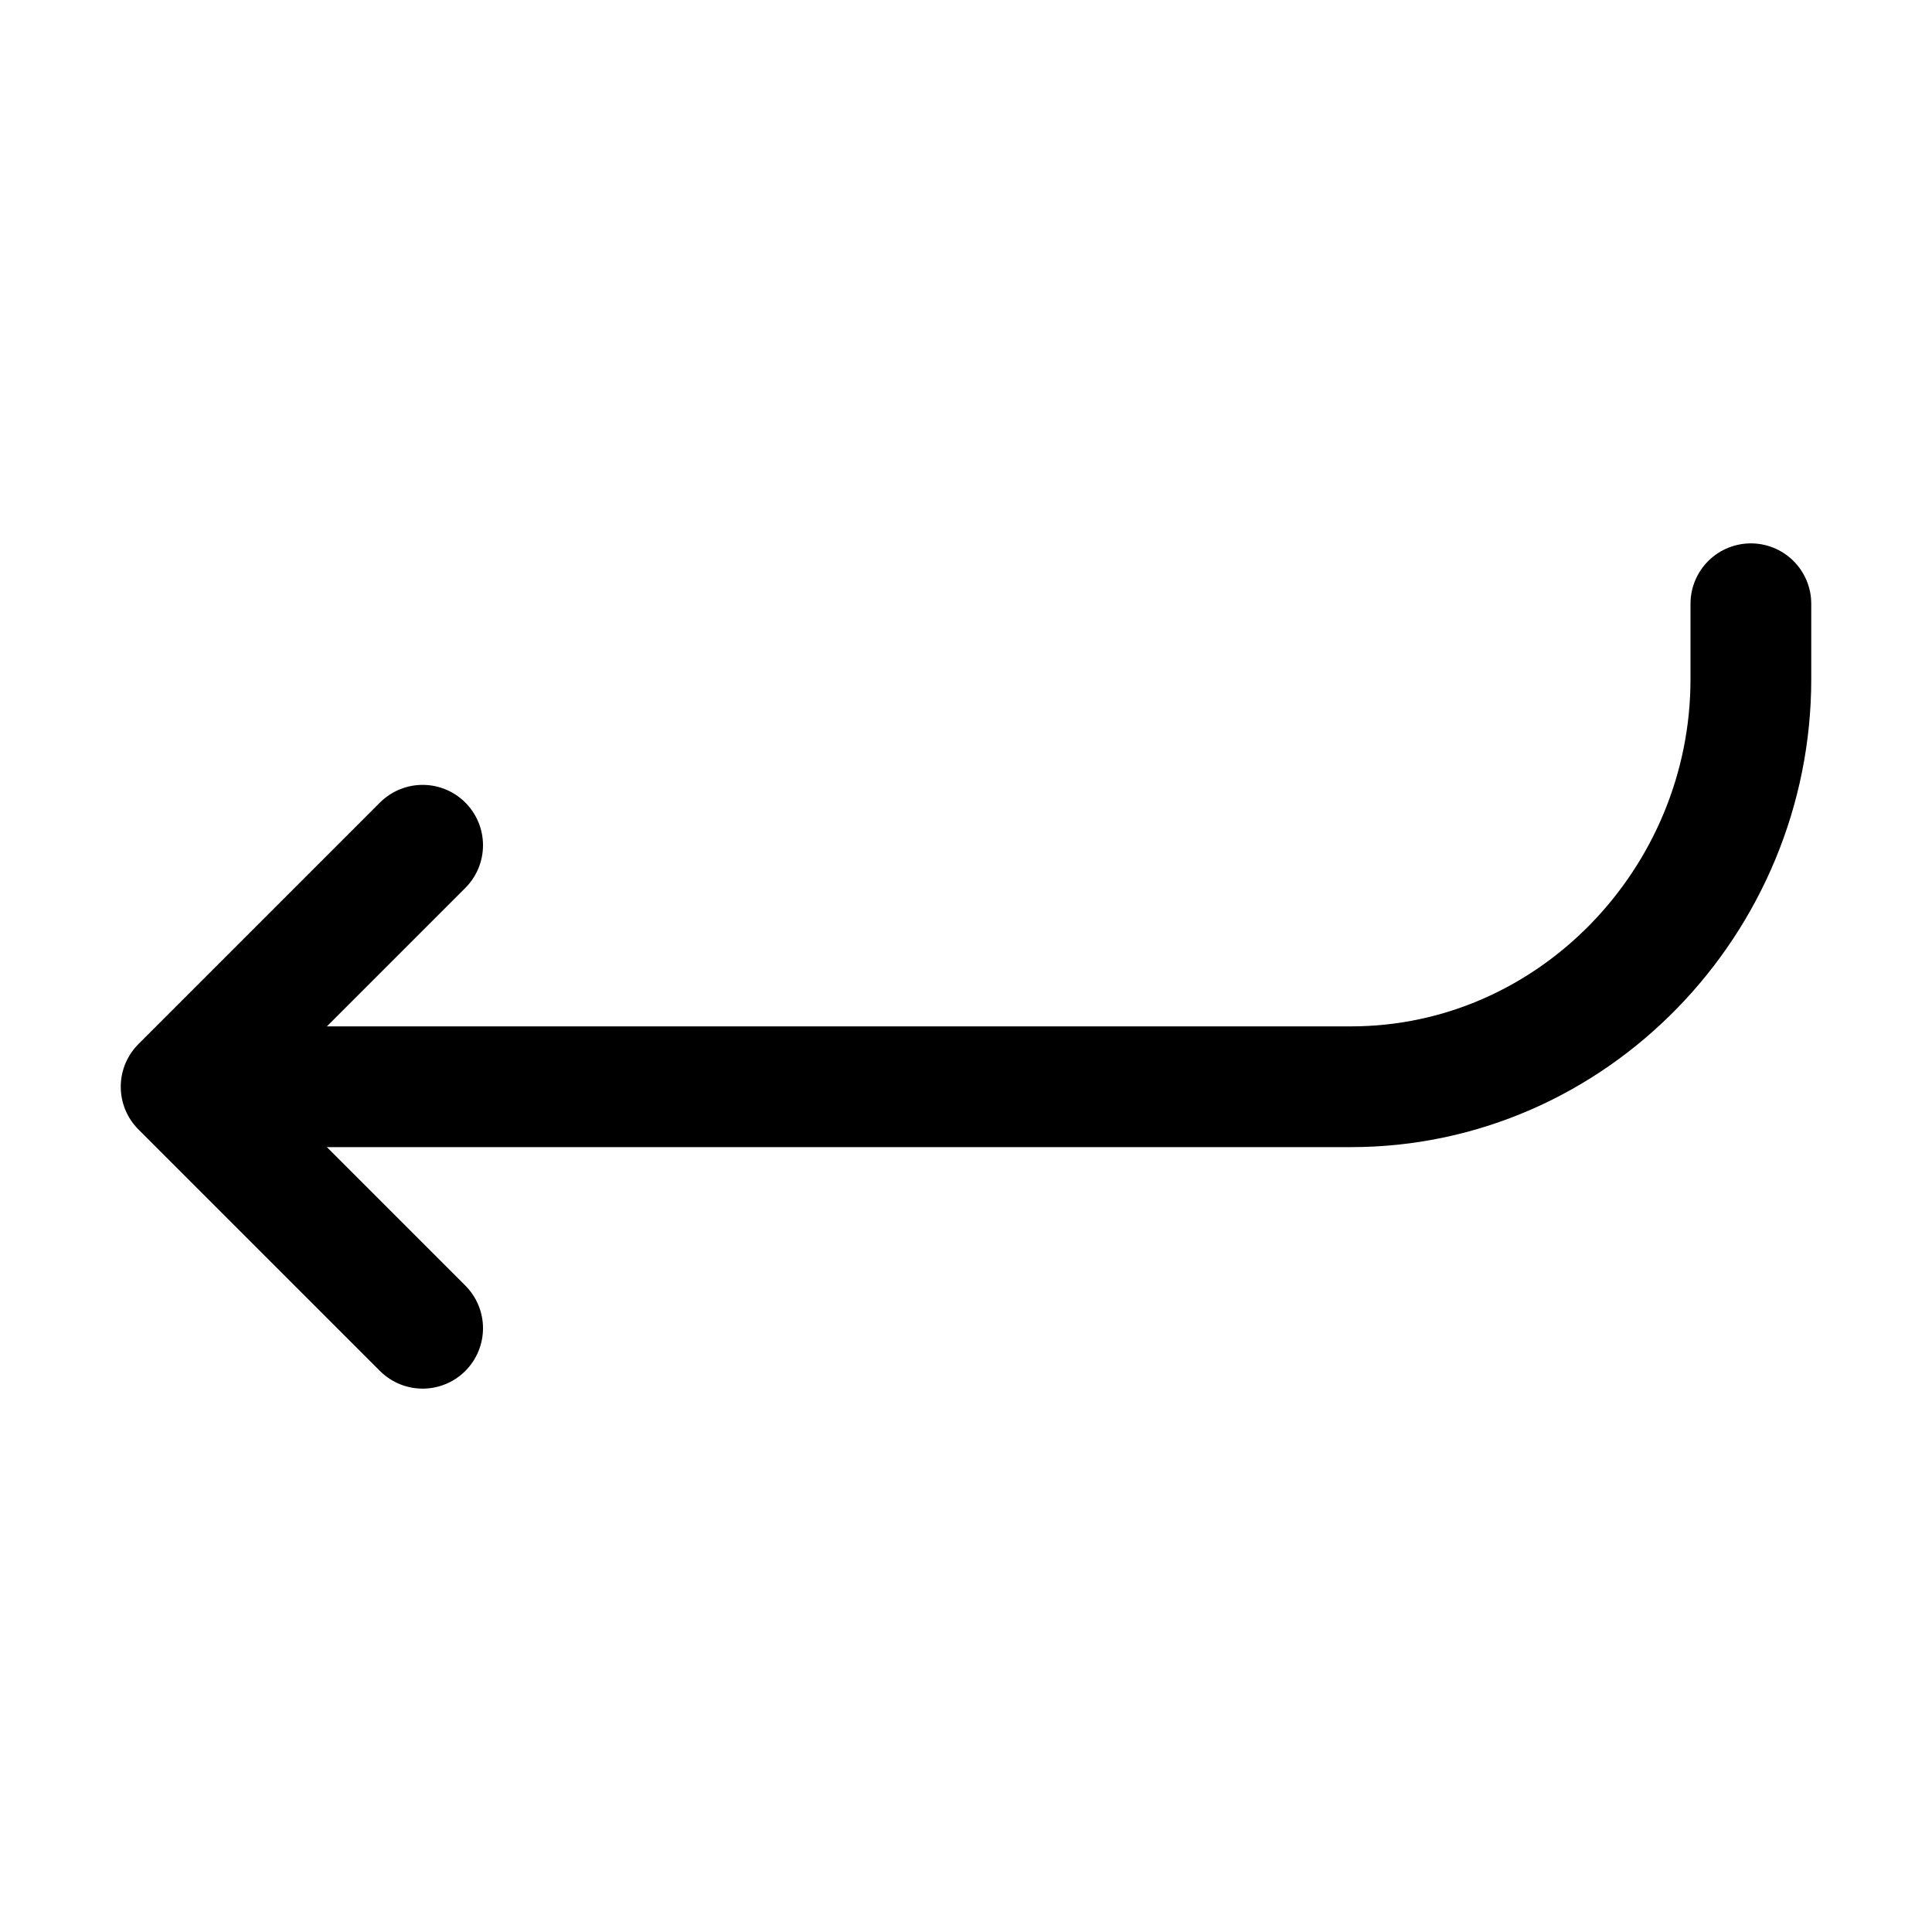
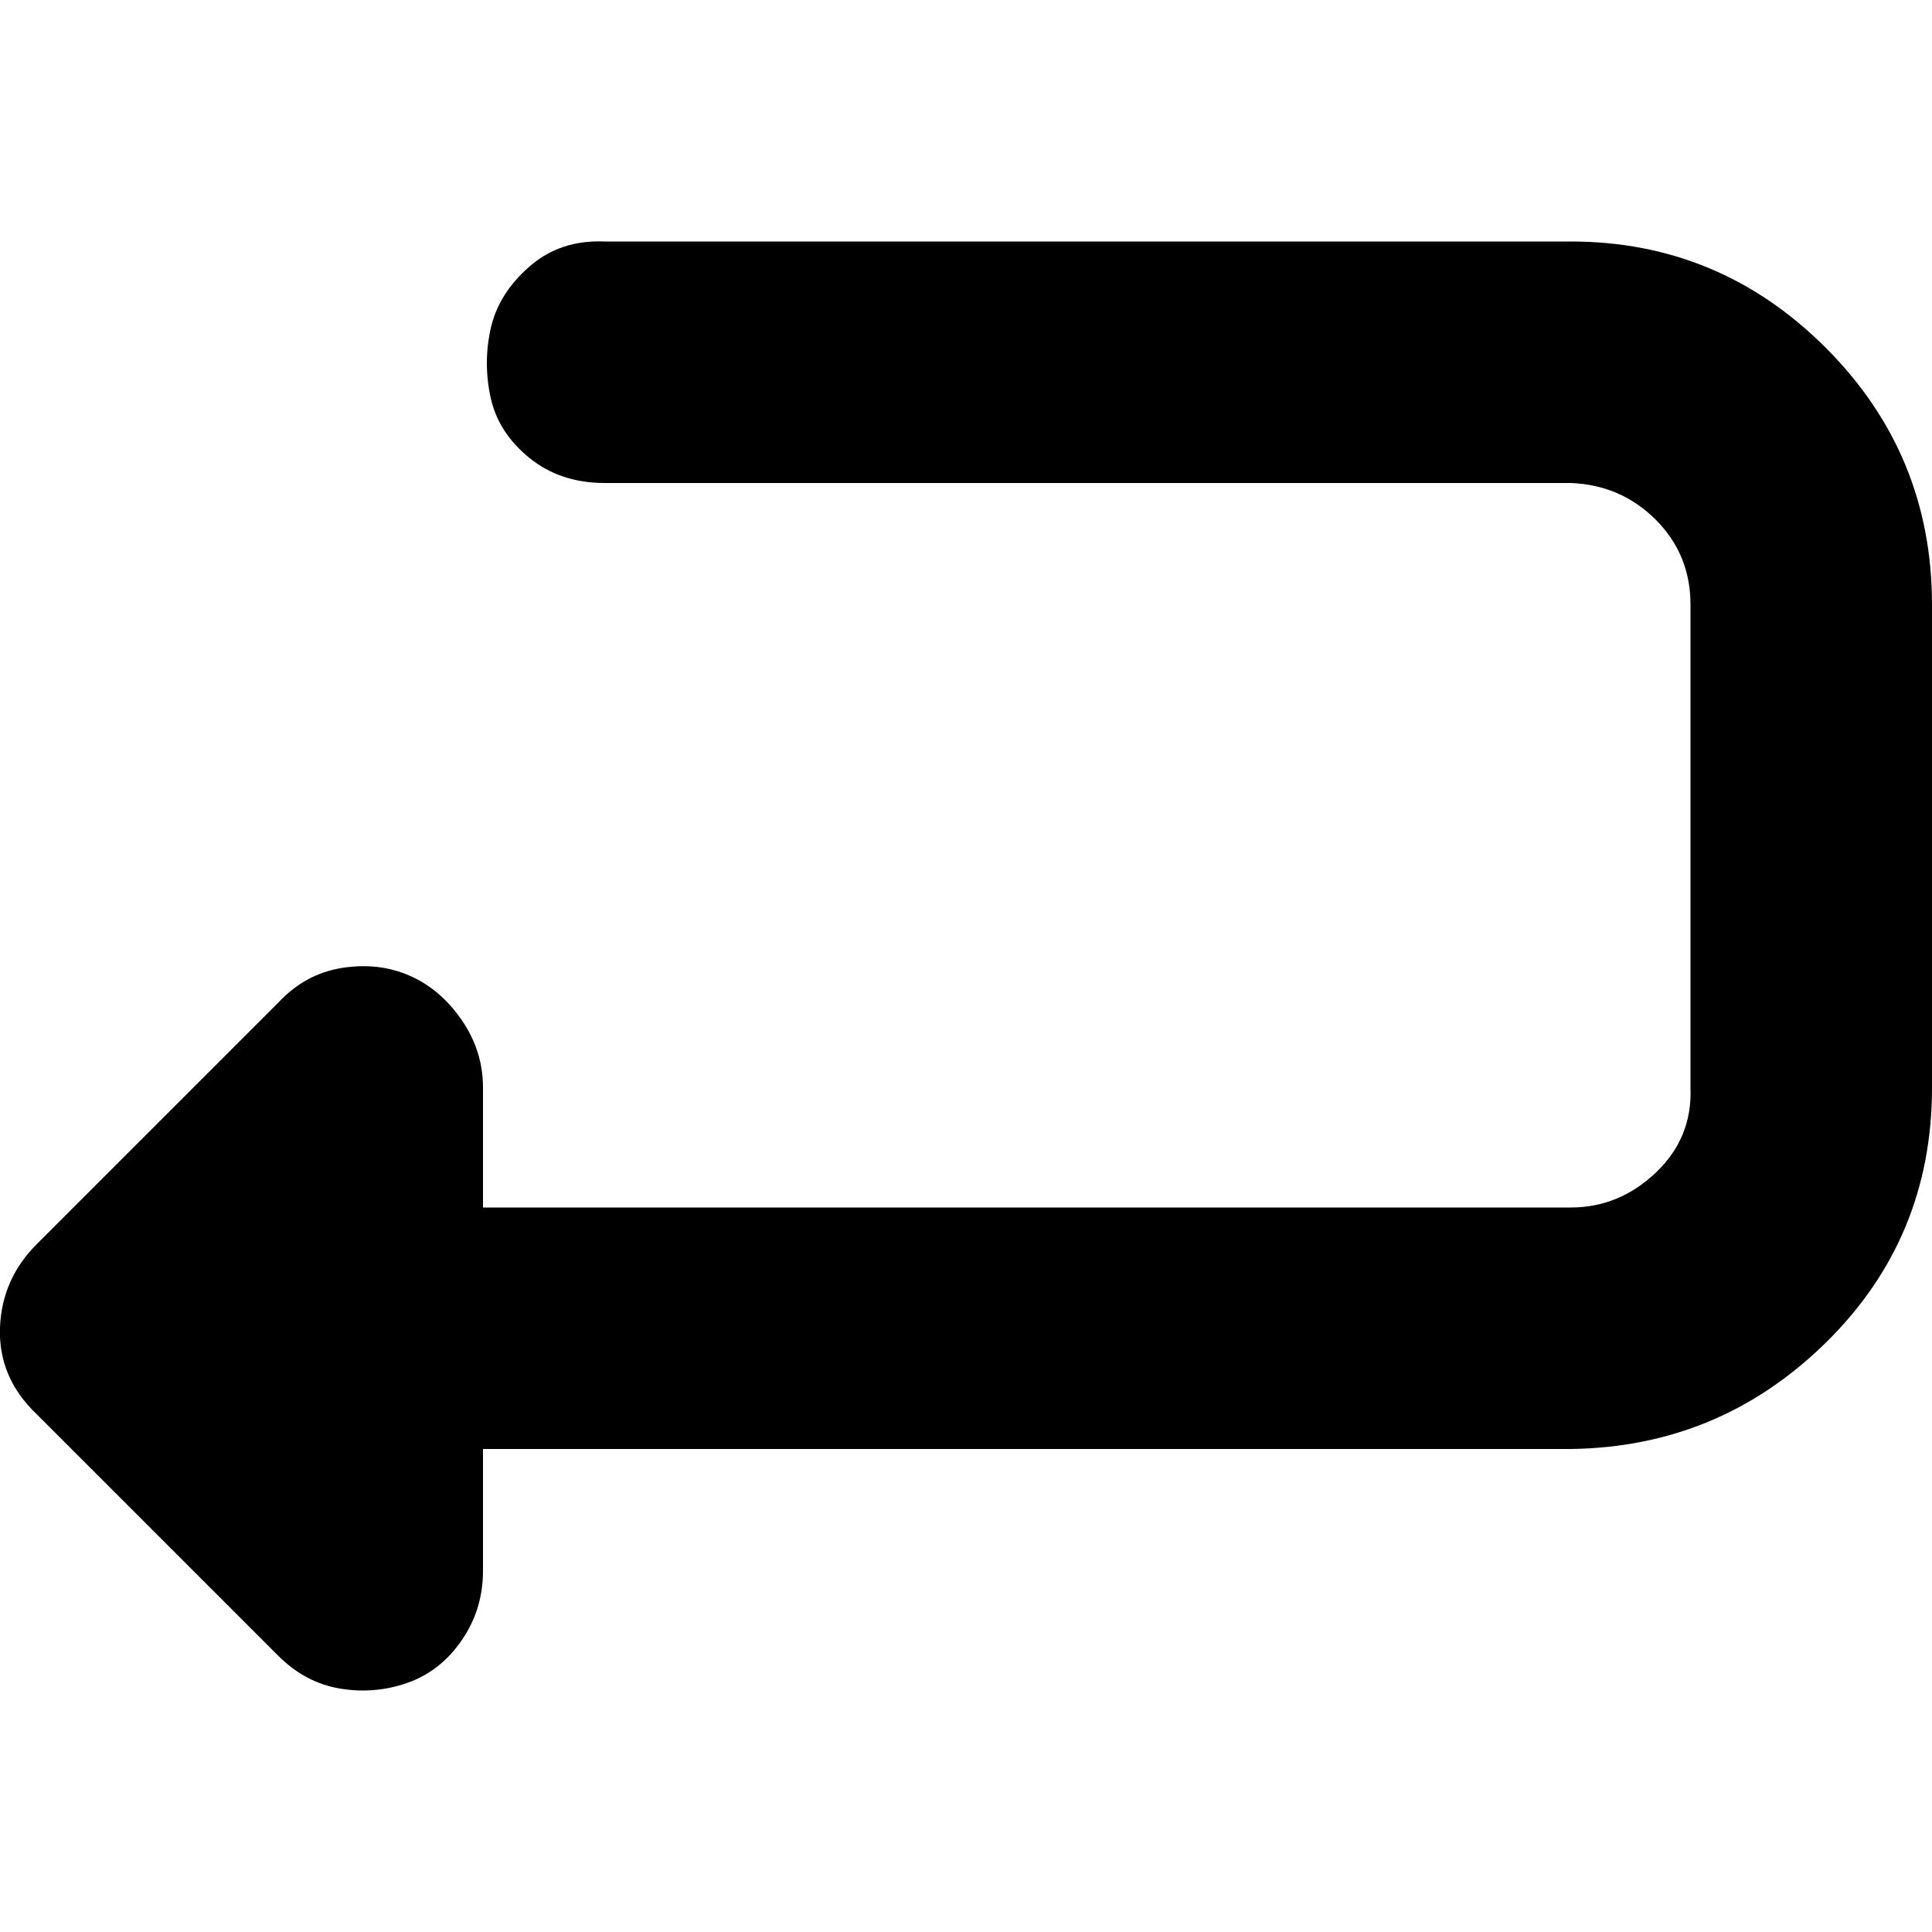
- <svg xmlns="http://www.w3.org/2000/svg" width="800px" height="800px" viewBox="0 0 512 512">
-   <polyline points="112 352 48 288 112 224" style="fill:none;stroke:#000000;stroke-linecap:round;stroke-linejoin:round;stroke-width:32px" />
-   <path d="M64,288H358c58.76,0,106-49.33,106-108V160" style="fill:none;stroke:#000000;stroke-linecap:round;stroke-linejoin:round;stroke-width:32px" />
+ <svg xmlns="http://www.w3.org/2000/svg" fill="#000000" width="800px" height="800px" viewBox="0 0 32 32" version="1.1">
+   <path d="M0 21.984q0.032-0.8 0.608-1.376l4-4q0.448-0.48 1.056-0.576t1.12 0.128 0.864 0.736 0.352 1.12v1.984h18.016q0.8 0 1.408-0.576t0.576-1.408v-8q0-0.832-0.576-1.408t-1.408-0.608h-16q-0.736 0-1.248-0.416t-0.64-0.992 0-1.152 0.64-1.024 1.248-0.416h16q2.464 0 4.224 1.76t1.76 4.256v8q0 2.496-1.76 4.224t-4.224 1.76h-18.016v2.016q0 0.64-0.352 1.152t-0.896 0.704-1.12 0.096-1.024-0.544l-4-4q-0.64-0.608-0.608-1.44z" />
</svg>
